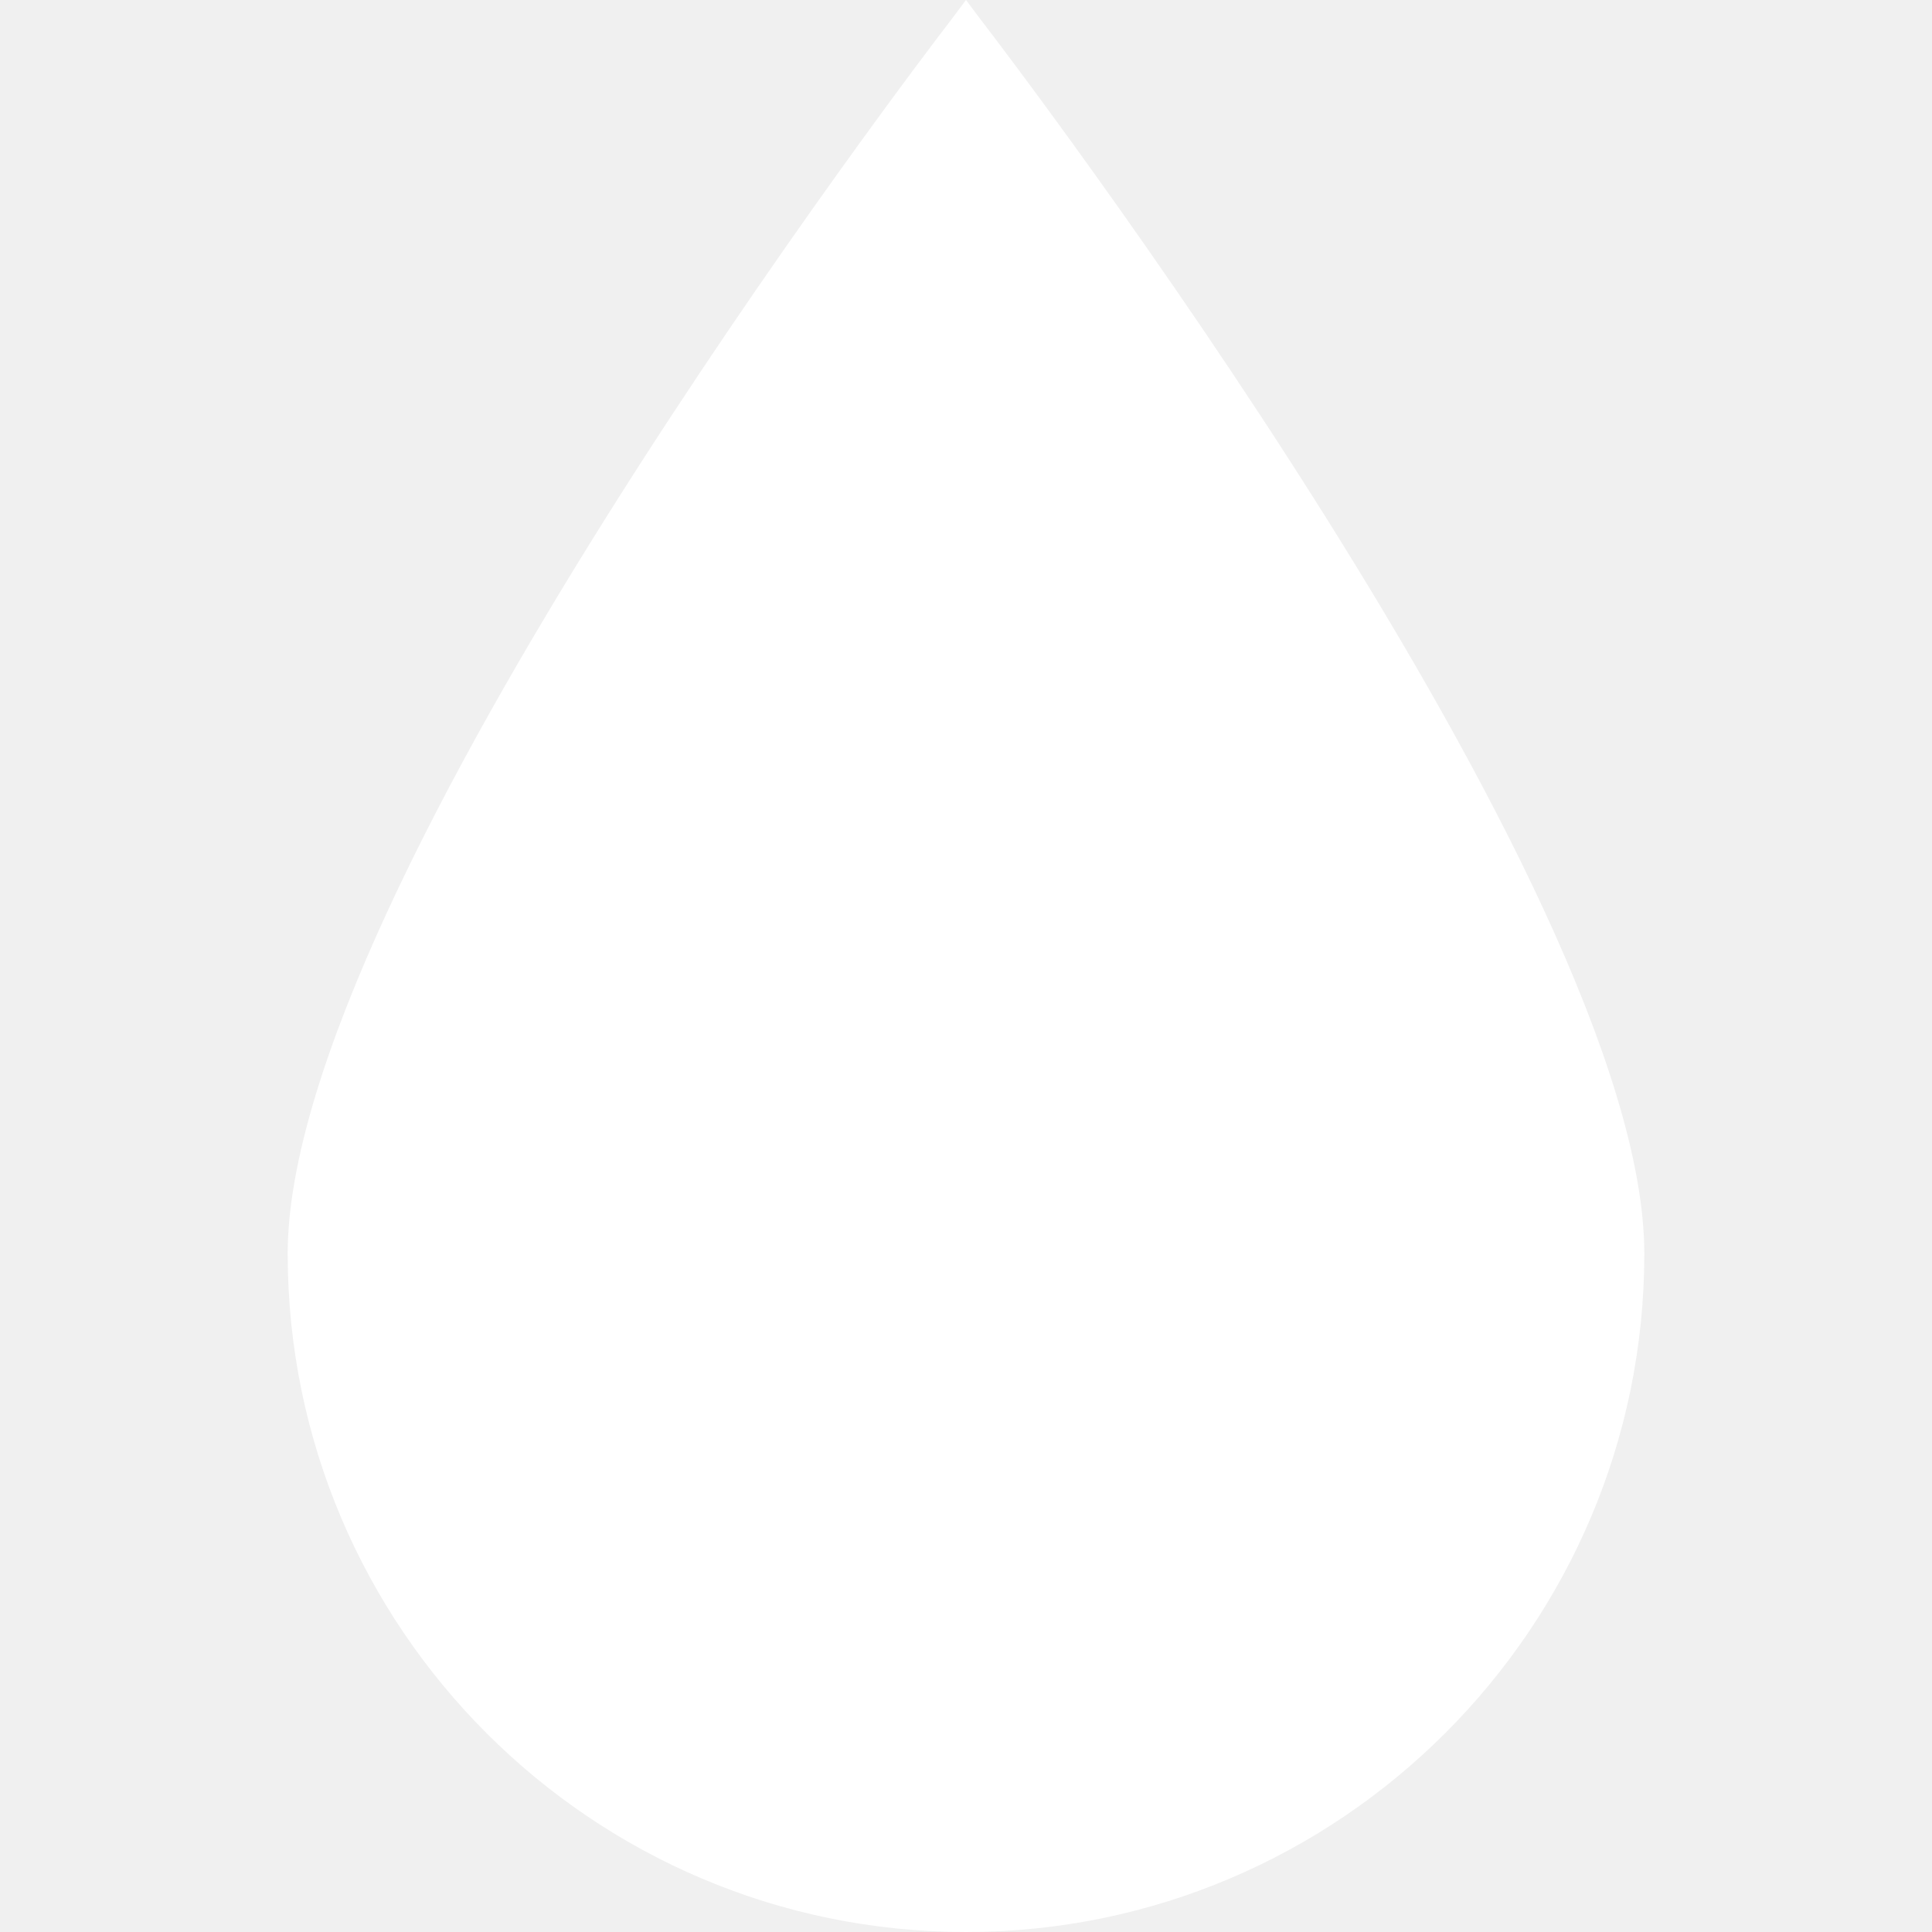
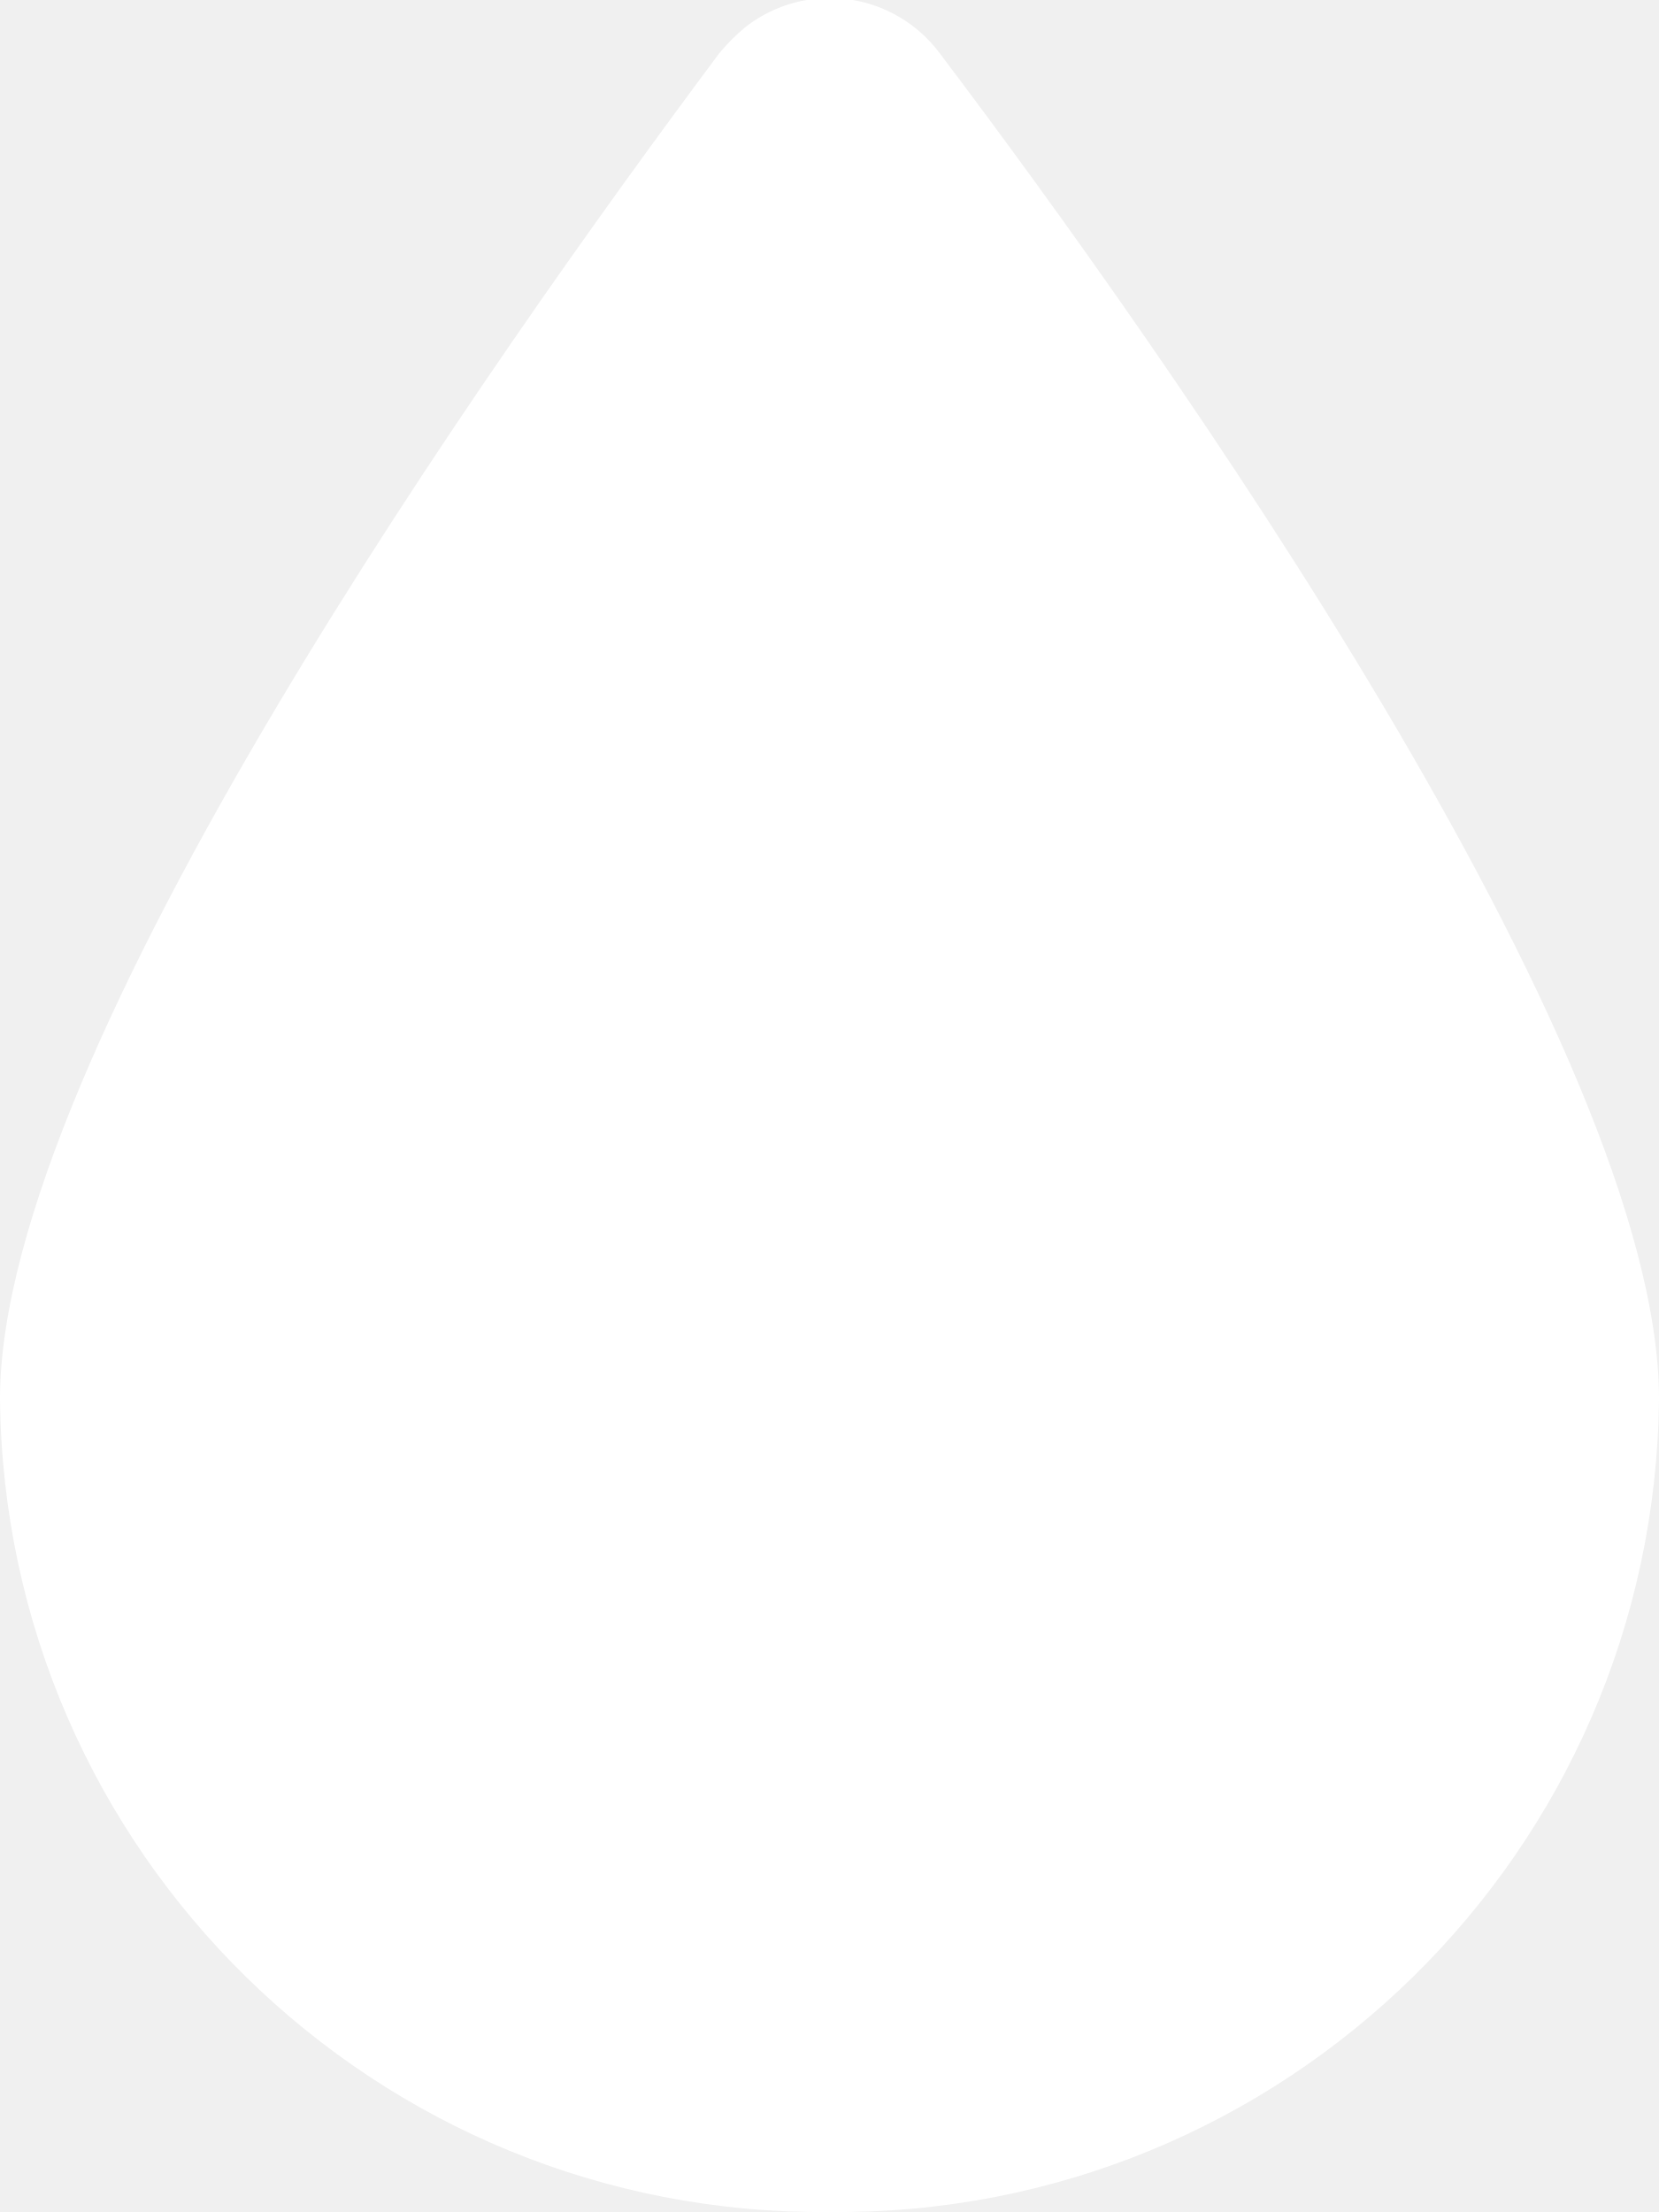
- <svg xmlns="http://www.w3.org/2000/svg" version="1.1" id="Capa_1" x="0px" y="0px" viewBox="0 0 264.6 264.6" style="enable-background:new 0 0 264.6 264.6;" xml:space="preserve">
-   <style type="text/css">
- 	.st0{fill:#FFFFFF;}
- </style>
-   <g>
-     <g>
-       <path class="st0" d="M132.3,264.6c51.2,0,92.9-41.7,92.9-92.9c0-50.2-87.1-164.1-90.8-168.9L132.3,0l-2.1,2.8    c-3.7,4.8-90.8,118.7-90.8,168.9C39.4,222.9,81,264.6,132.3,264.6z" />
-     </g>
-   </g>
+ <svg xmlns="http://www.w3.org/2000/svg" viewBox="0 0 14.28 19.04">
+   <defs>
+     <style>.a{fill:#fff;}</style>
+   </defs>
+   <path class="a" d="M29.64,41.54a7.07,7.07,0,0,0,7.14-7c0-3-4.24-9-6.19-11.58a1.18,1.18,0,0,0-1.67-.23,1.67,1.67,0,0,0-.23.23c-1.94,2.6-6.19,8.6-6.19,11.58A7.07,7.07,0,0,0,29.64,41.54Z" transform="translate(-22.5 -22.5)" />
</svg>
